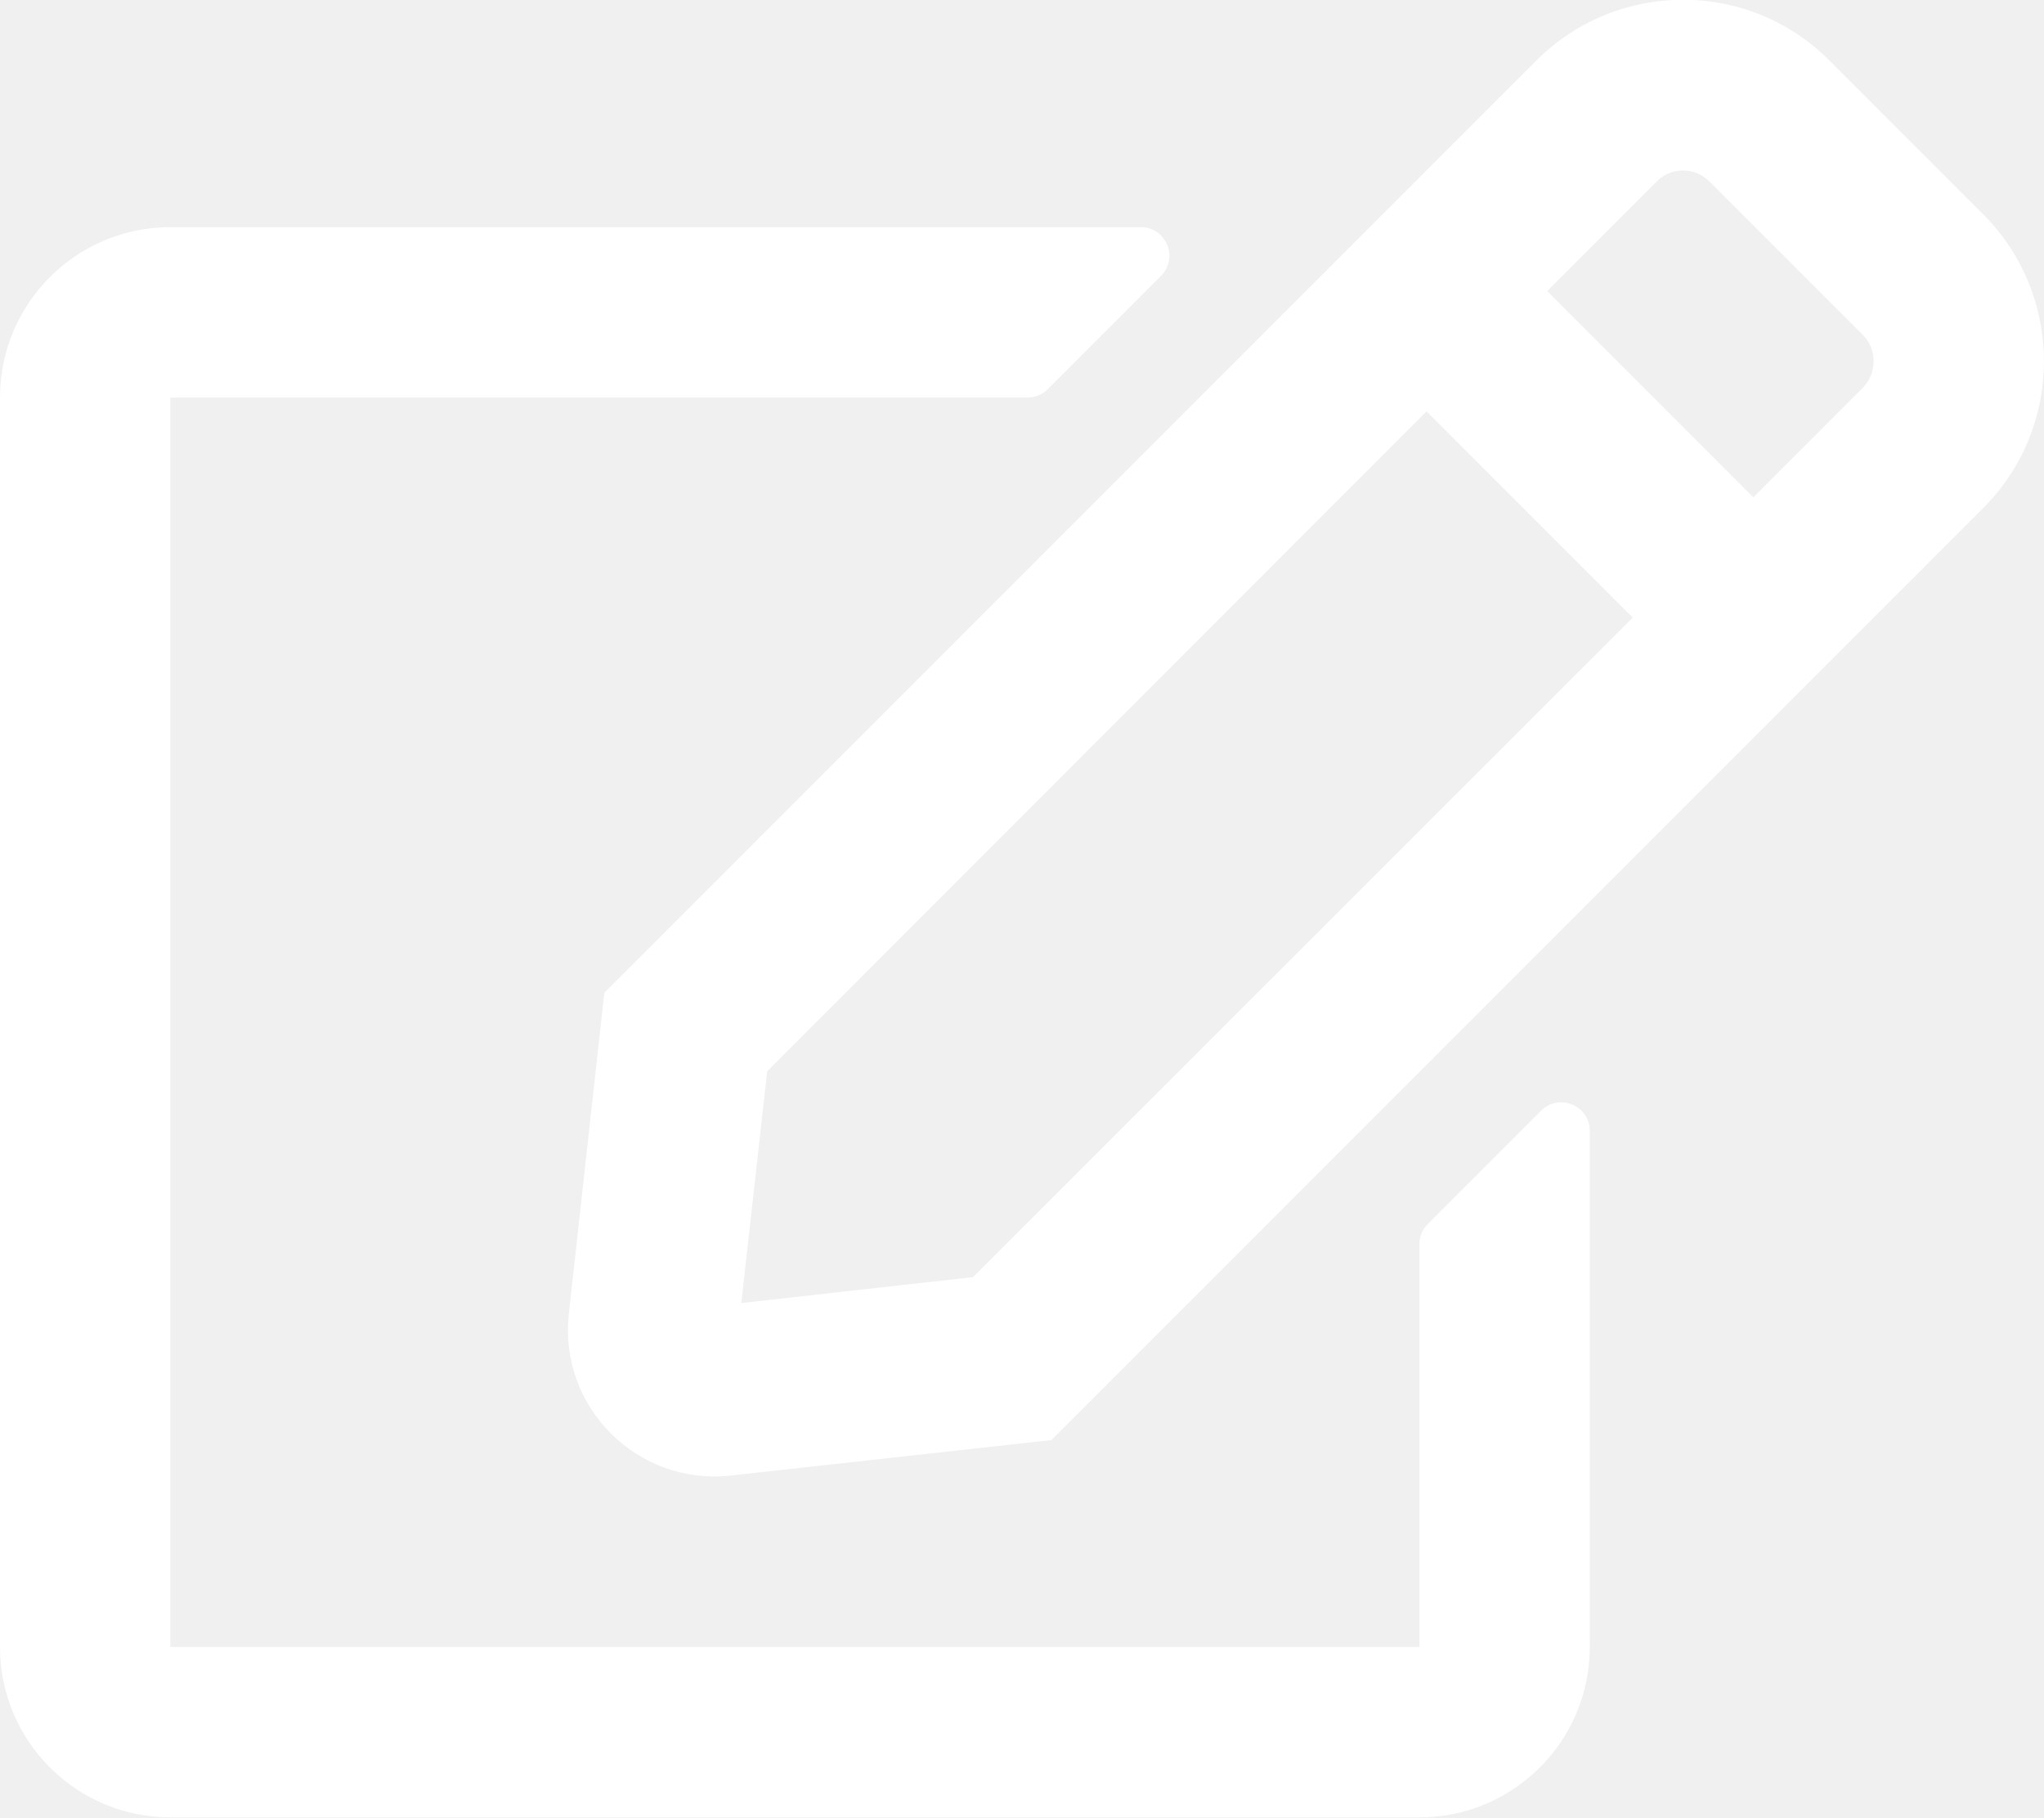
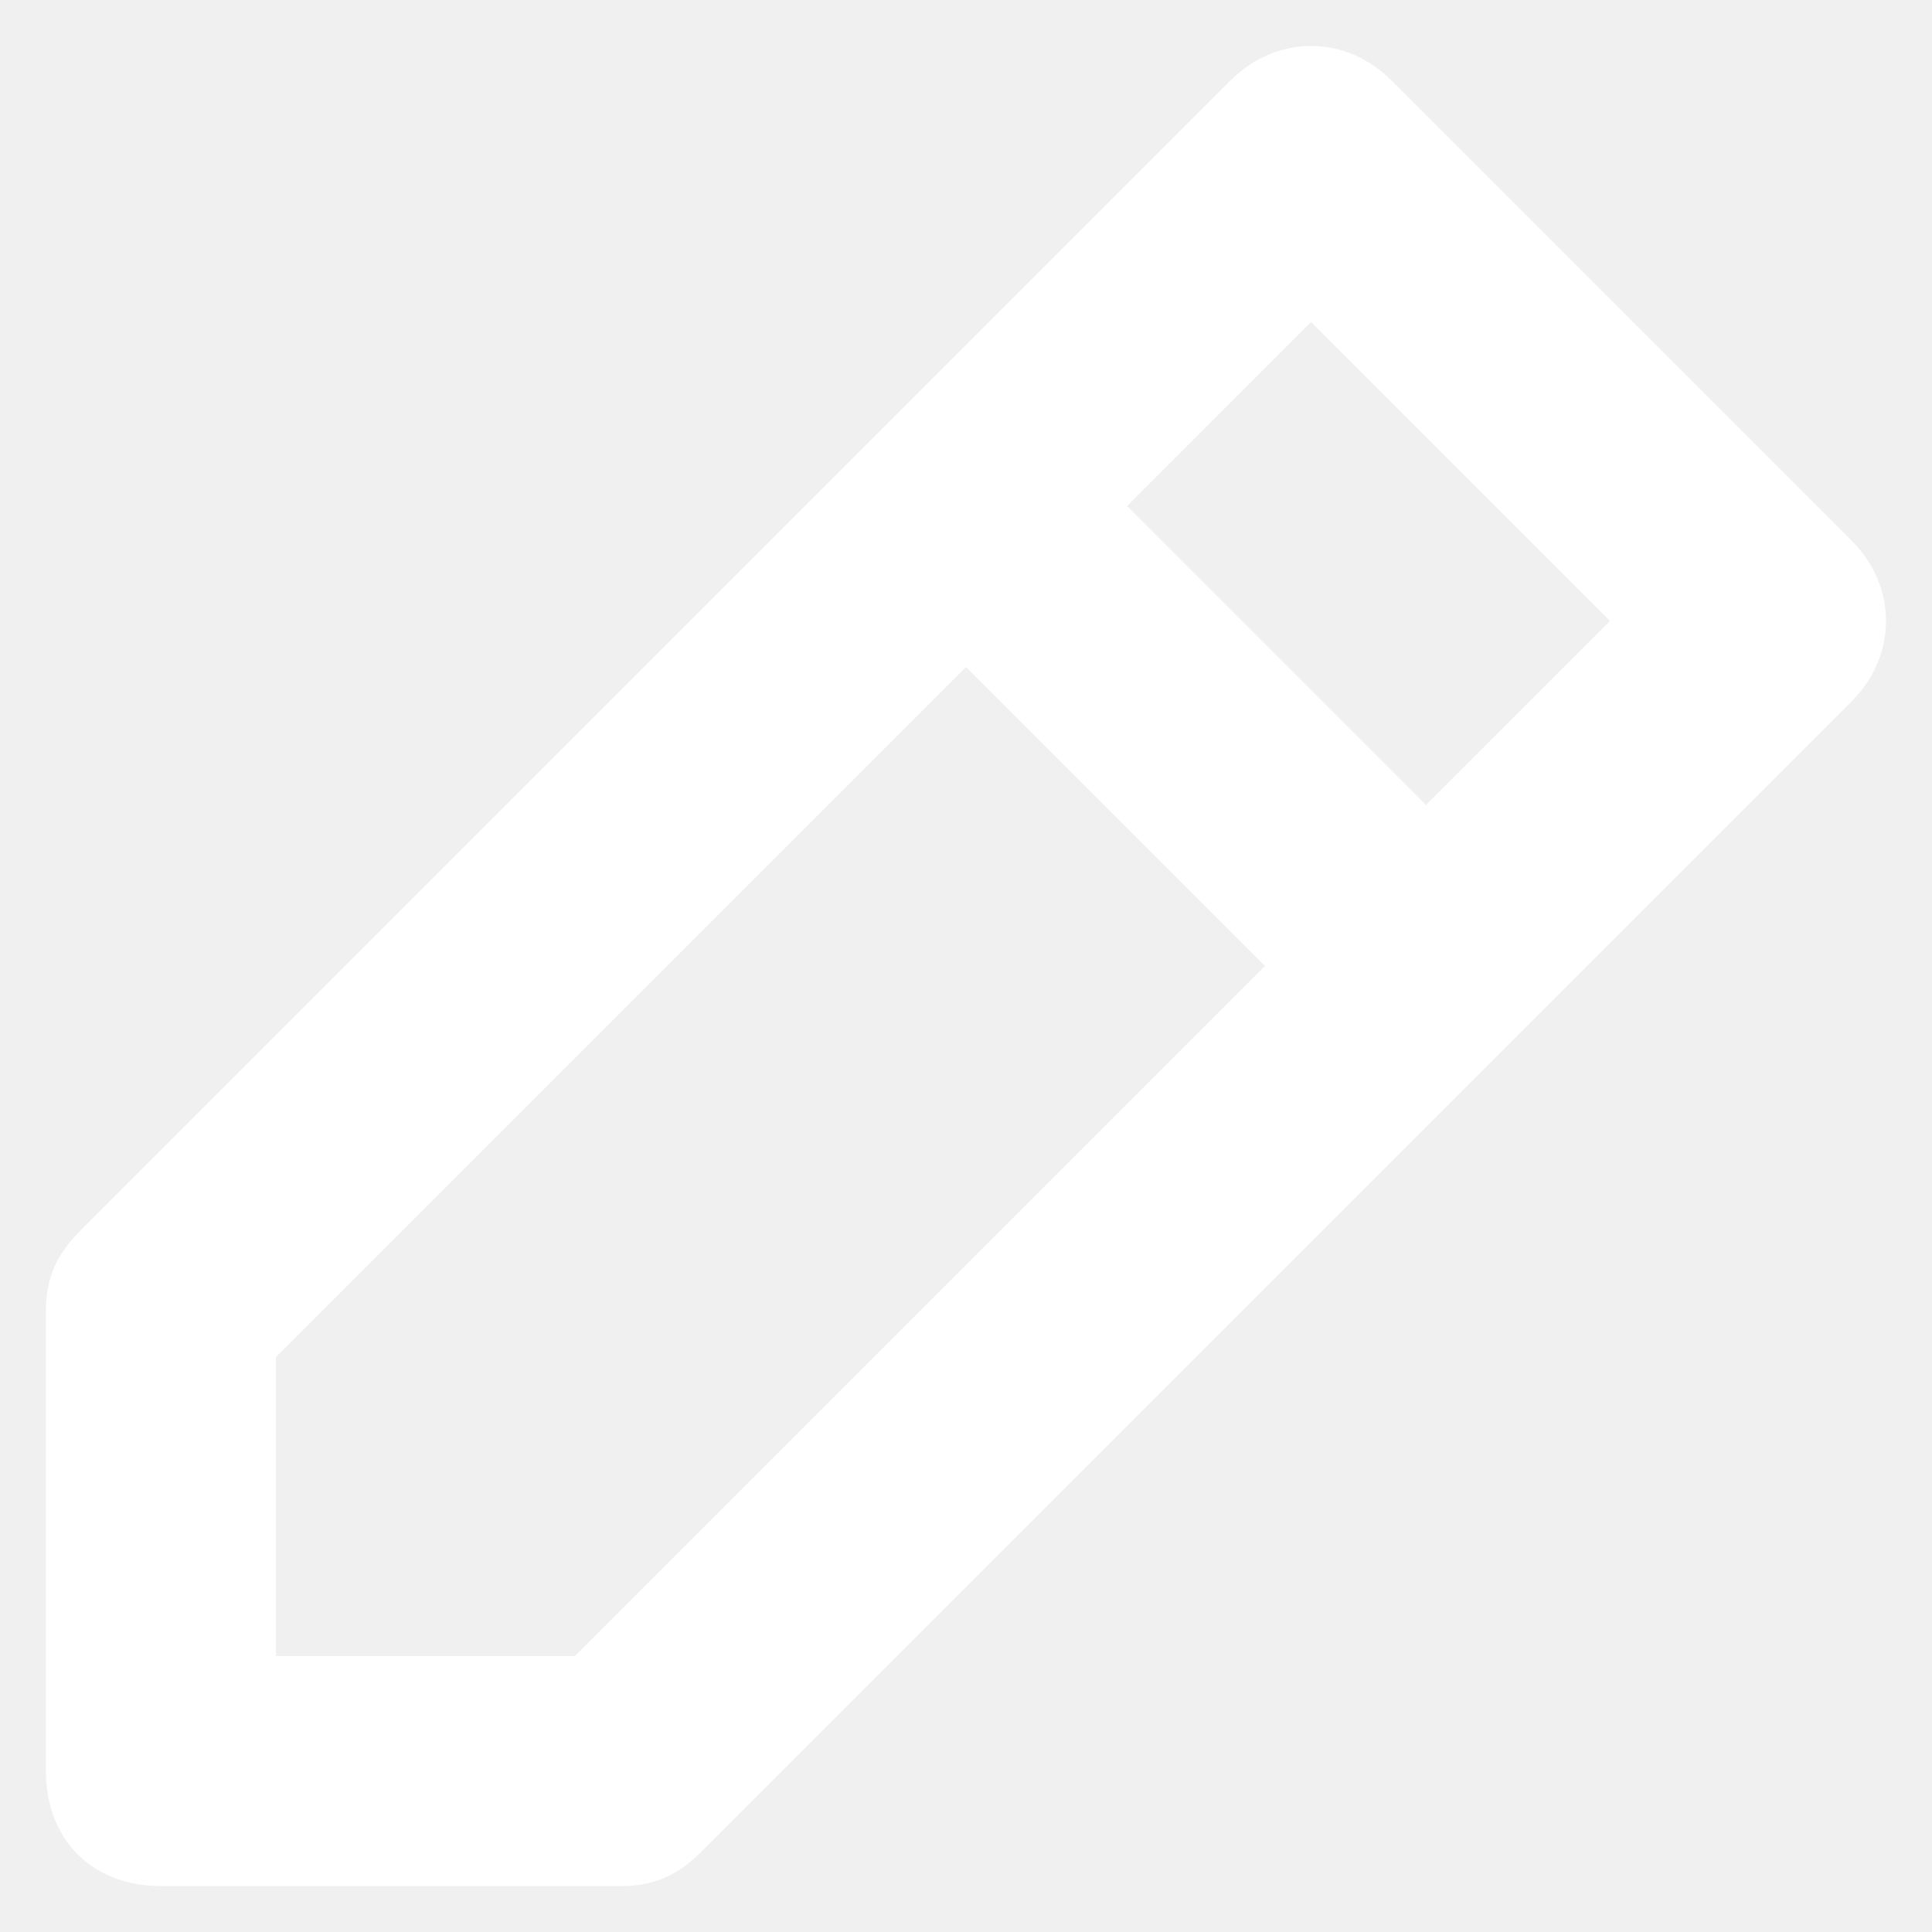
- <svg xmlns="http://www.w3.org/2000/svg" aria-hidden="true" data-prefix="far" data-icon="edit" role="img" viewBox="0 0 576 512" data-fa-i2svg="">
-   <path fill="white" d="M402.3 344.9l32-32c5-5 13.7-1.5 13.7 5.7V464c0 26.5-21.5 48-48 48H48c-26.5 0-48-21.5-48-48V112c0-26.5 21.5-48 48-48h273.5c7.1 0 10.7 8.6 5.7 13.7l-32 32c-1.5 1.5-3.5 2.3-5.7 2.3H48v352h352V350.5c0-2.1.8-4.1 2.3-5.6zm156.6-201.8L296.3 405.7l-90.4 10c-26.2 2.9-48.5-19.2-45.6-45.6l10-90.4L432.9 17.1c22.9-22.9 59.9-22.9 82.7 0l43.2 43.2c22.9 22.9 22.9 60 .1 82.8zM460.1 174L402 115.9 216.2 301.8l-7.3 65.3 65.3-7.3L460.1 174zm64.8-79.7l-43.2-43.2c-4.1-4.1-10.8-4.1-14.8 0L436 82l58.1 58.1 30.9-30.9c4-4.2 4-10.8-.1-14.9z" />
+ <svg xmlns="http://www.w3.org/2000/svg" width="14" height="14" viewBox="0 0 14 14" fill="none">
+   <path fill-rule="evenodd" clip-rule="evenodd" d="M10.333 5.833L8.167 3.667L9.5 2.333L11.667 4.5L10.333 5.833ZM4.167 12H2V9.833L7 4.833L9.167 7L4.167 12ZM10.083 0.583C9.75 0.25 9.25 0.25 8.917 0.583L0.583 8.917C0.417 9.083 0.333 9.25 0.333 9.5V12.833C0.333 13.333 0.667 13.667 1.167 13.667H4.5C4.75 13.667 4.917 13.583 5.083 13.417L13.417 5.083C13.75 4.75 13.75 4.25 13.417 3.917L10.083 0.583Z" fill="white" />
</svg>
